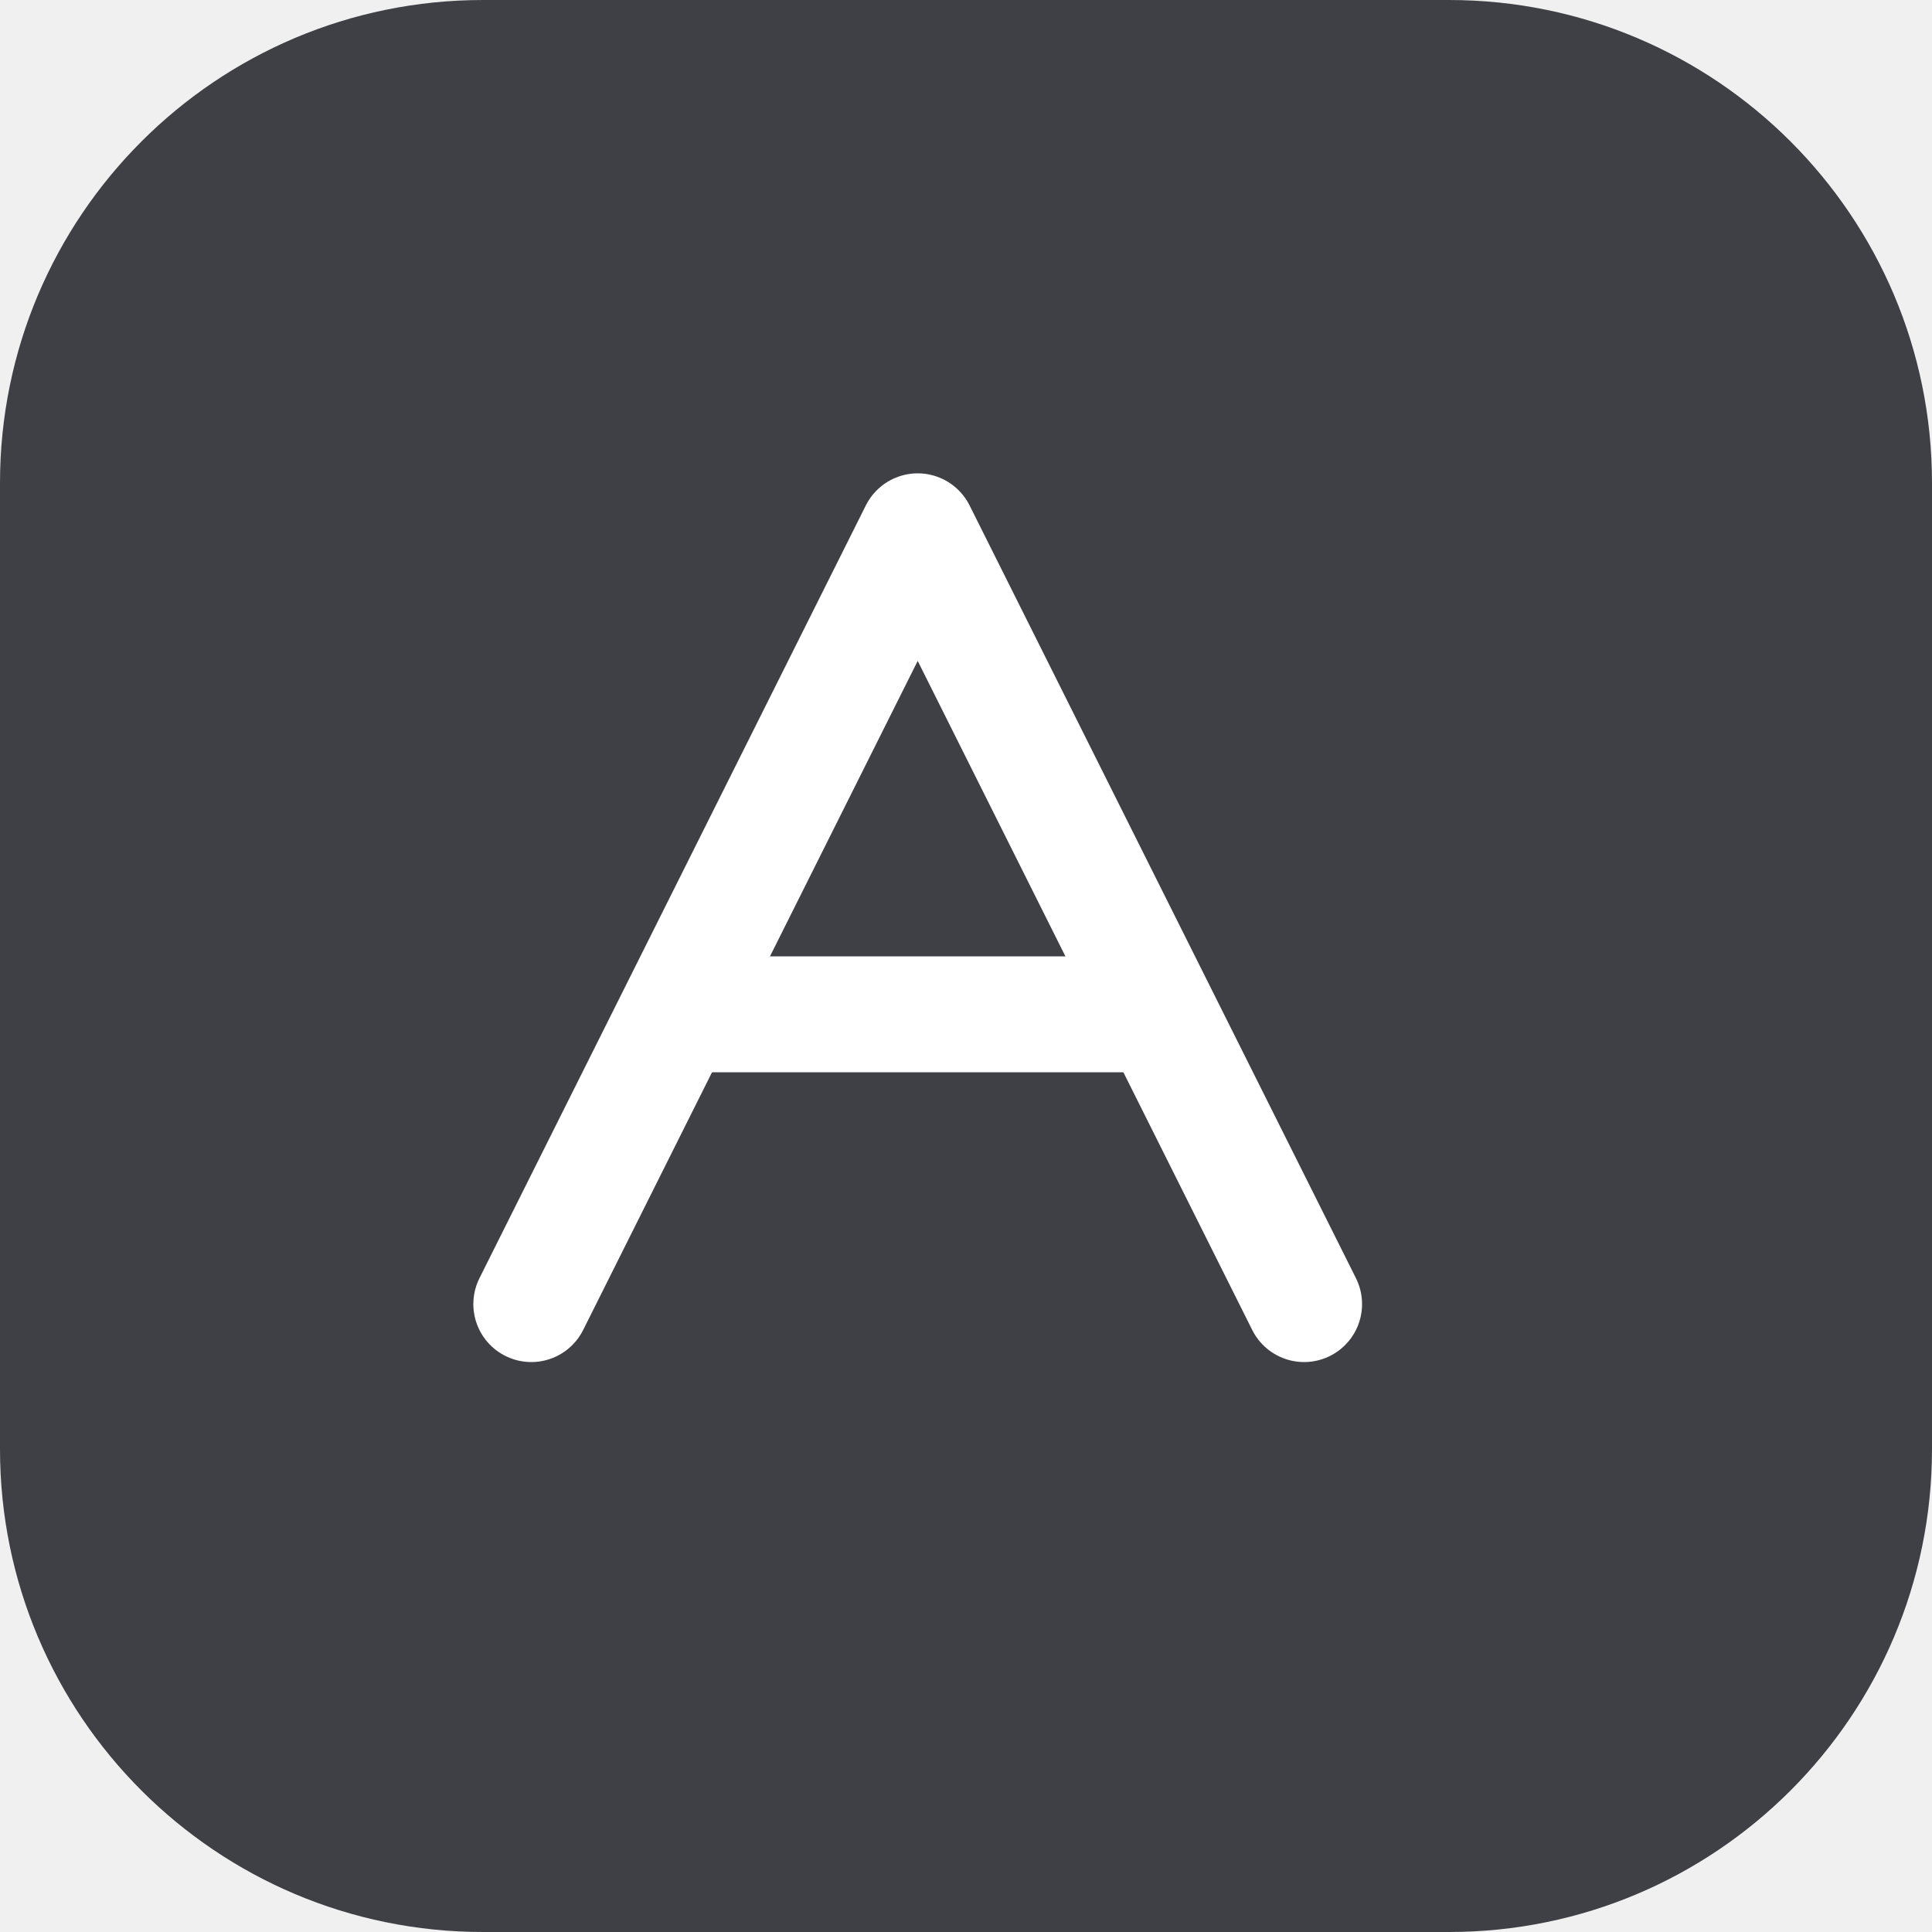
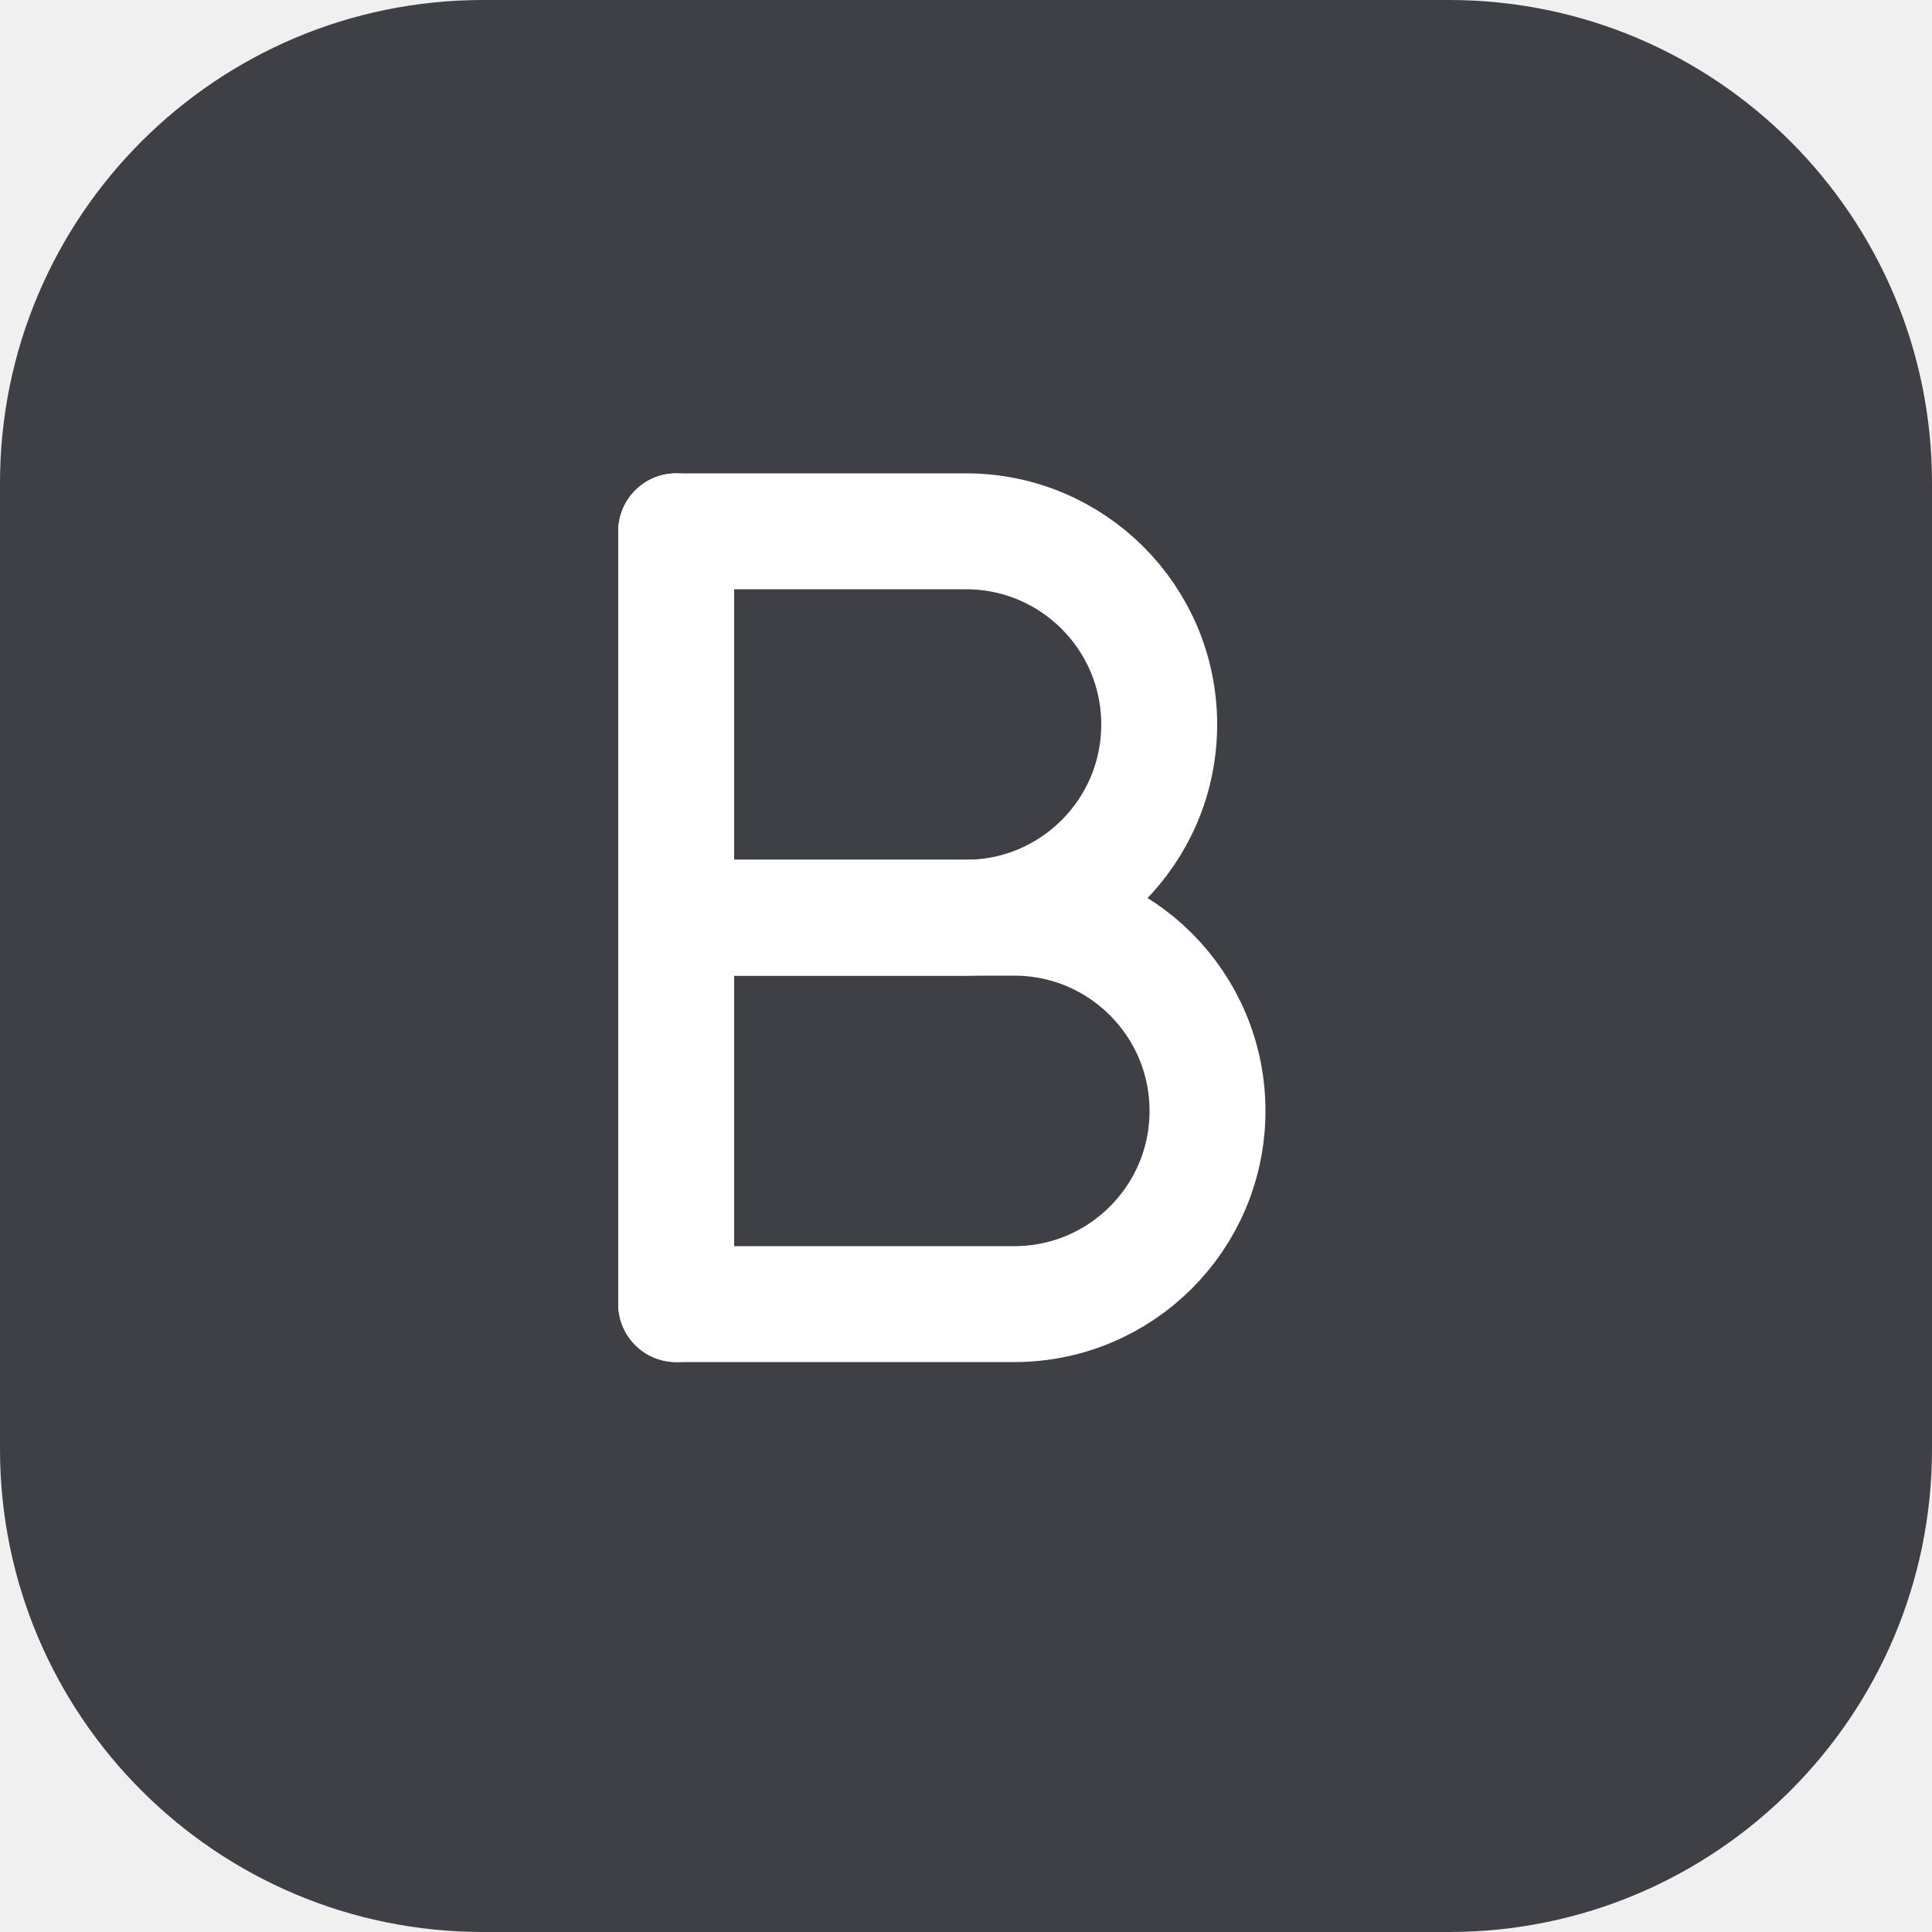
<svg xmlns="http://www.w3.org/2000/svg" viewBox="0 0 32 32">
  <rect width="32" height="32" rx="8" fill="#3f3f46" />
  <g transform="translate(5.6 5.6) scale(.8)" fill="none" stroke="#fff" stroke-width="2.4" stroke-linecap="round" stroke-linejoin="round">
-     <path d="M4 20 12 4l8 16" />
-     <path d="M7.5 14h9" />
+     <path d="M7 4v16" />
+     <path d="M7 4h6a4 4 0 0 1 0 8H7" />
+     <path d="M7 12h7a4 4 0 0 1 0 8H7" />
  </g>
</svg>
